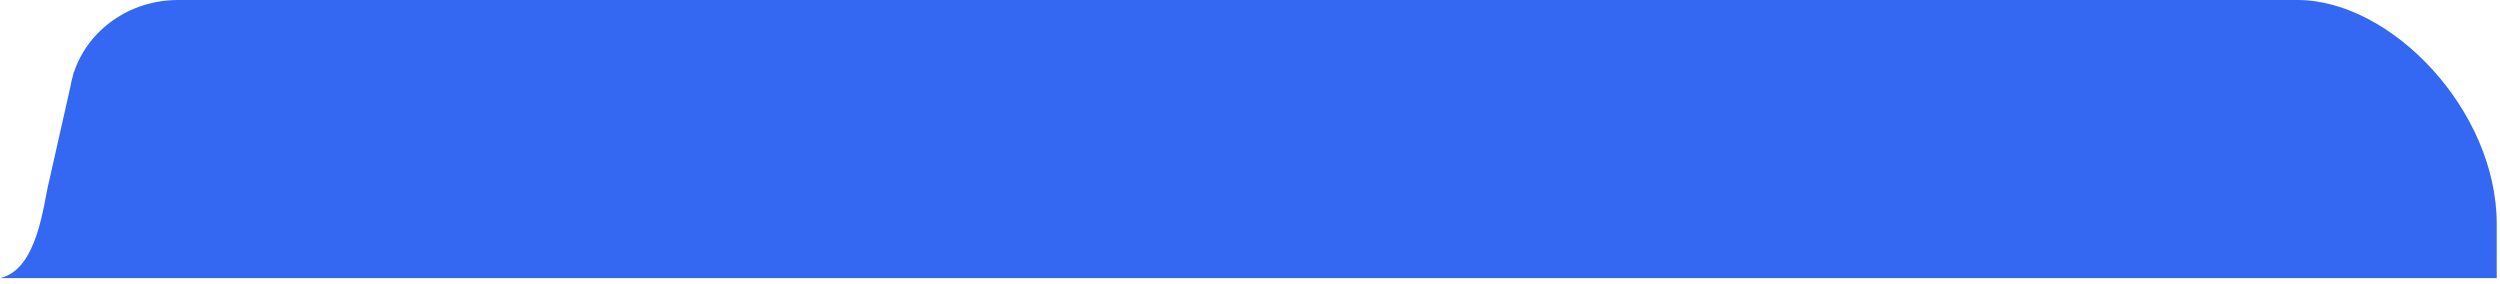
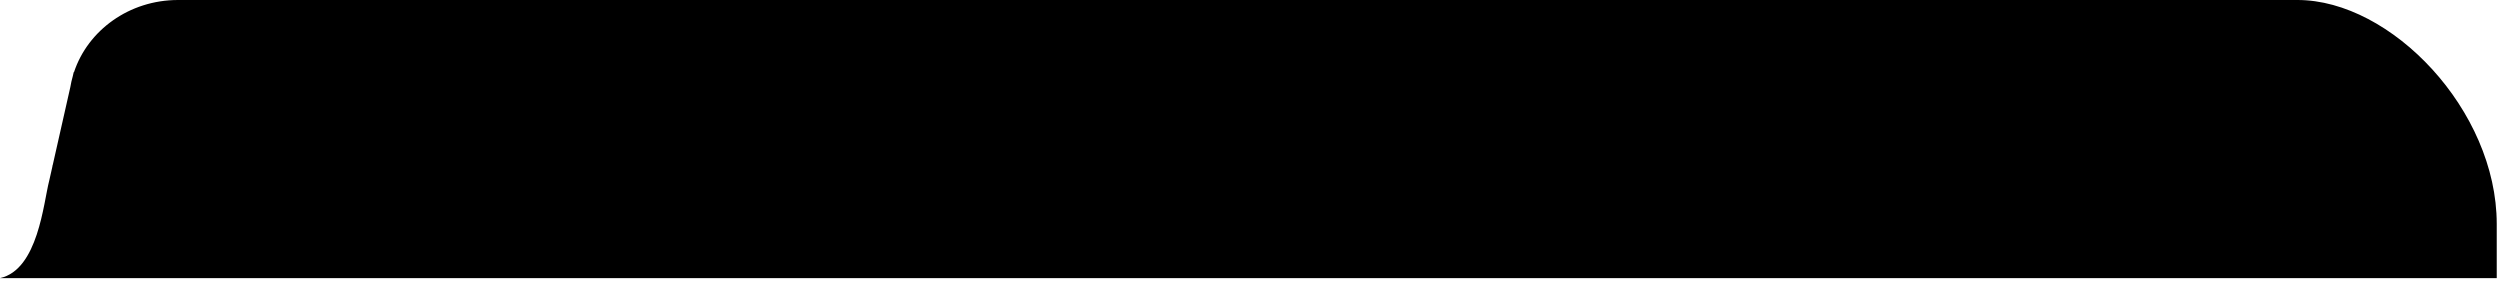
<svg xmlns="http://www.w3.org/2000/svg" width="265" height="30" viewBox="0 0 265 30" fill="none">
-   <path d="M18.872 0H243.536C253.462 0 264.654 11.678 264.654 23.738V29.48H0C4.044 28.583 4.604 21.501 5.216 19.154L5.544 17.699C5.571 17.551 5.584 17.47 5.584 17.47L5.589 17.497L7.454 9.235C7.52 8.836 7.609 8.444 7.719 8.06L7.814 7.643L7.845 7.648C9.315 3.216 13.696 0 18.872 0Z" fill="#3467F2" />
+   <path d="M18.872 0H243.536C253.462 0 264.654 11.678 264.654 23.738V29.48H0C4.044 28.583 4.604 21.501 5.216 19.154L5.544 17.699C5.571 17.551 5.584 17.47 5.584 17.47L5.589 17.497L7.454 9.235C7.52 8.836 7.609 8.444 7.719 8.06L7.814 7.643L7.845 7.648C9.315 3.216 13.696 0 18.872 0Z" fill="currentColor" />
</svg>
